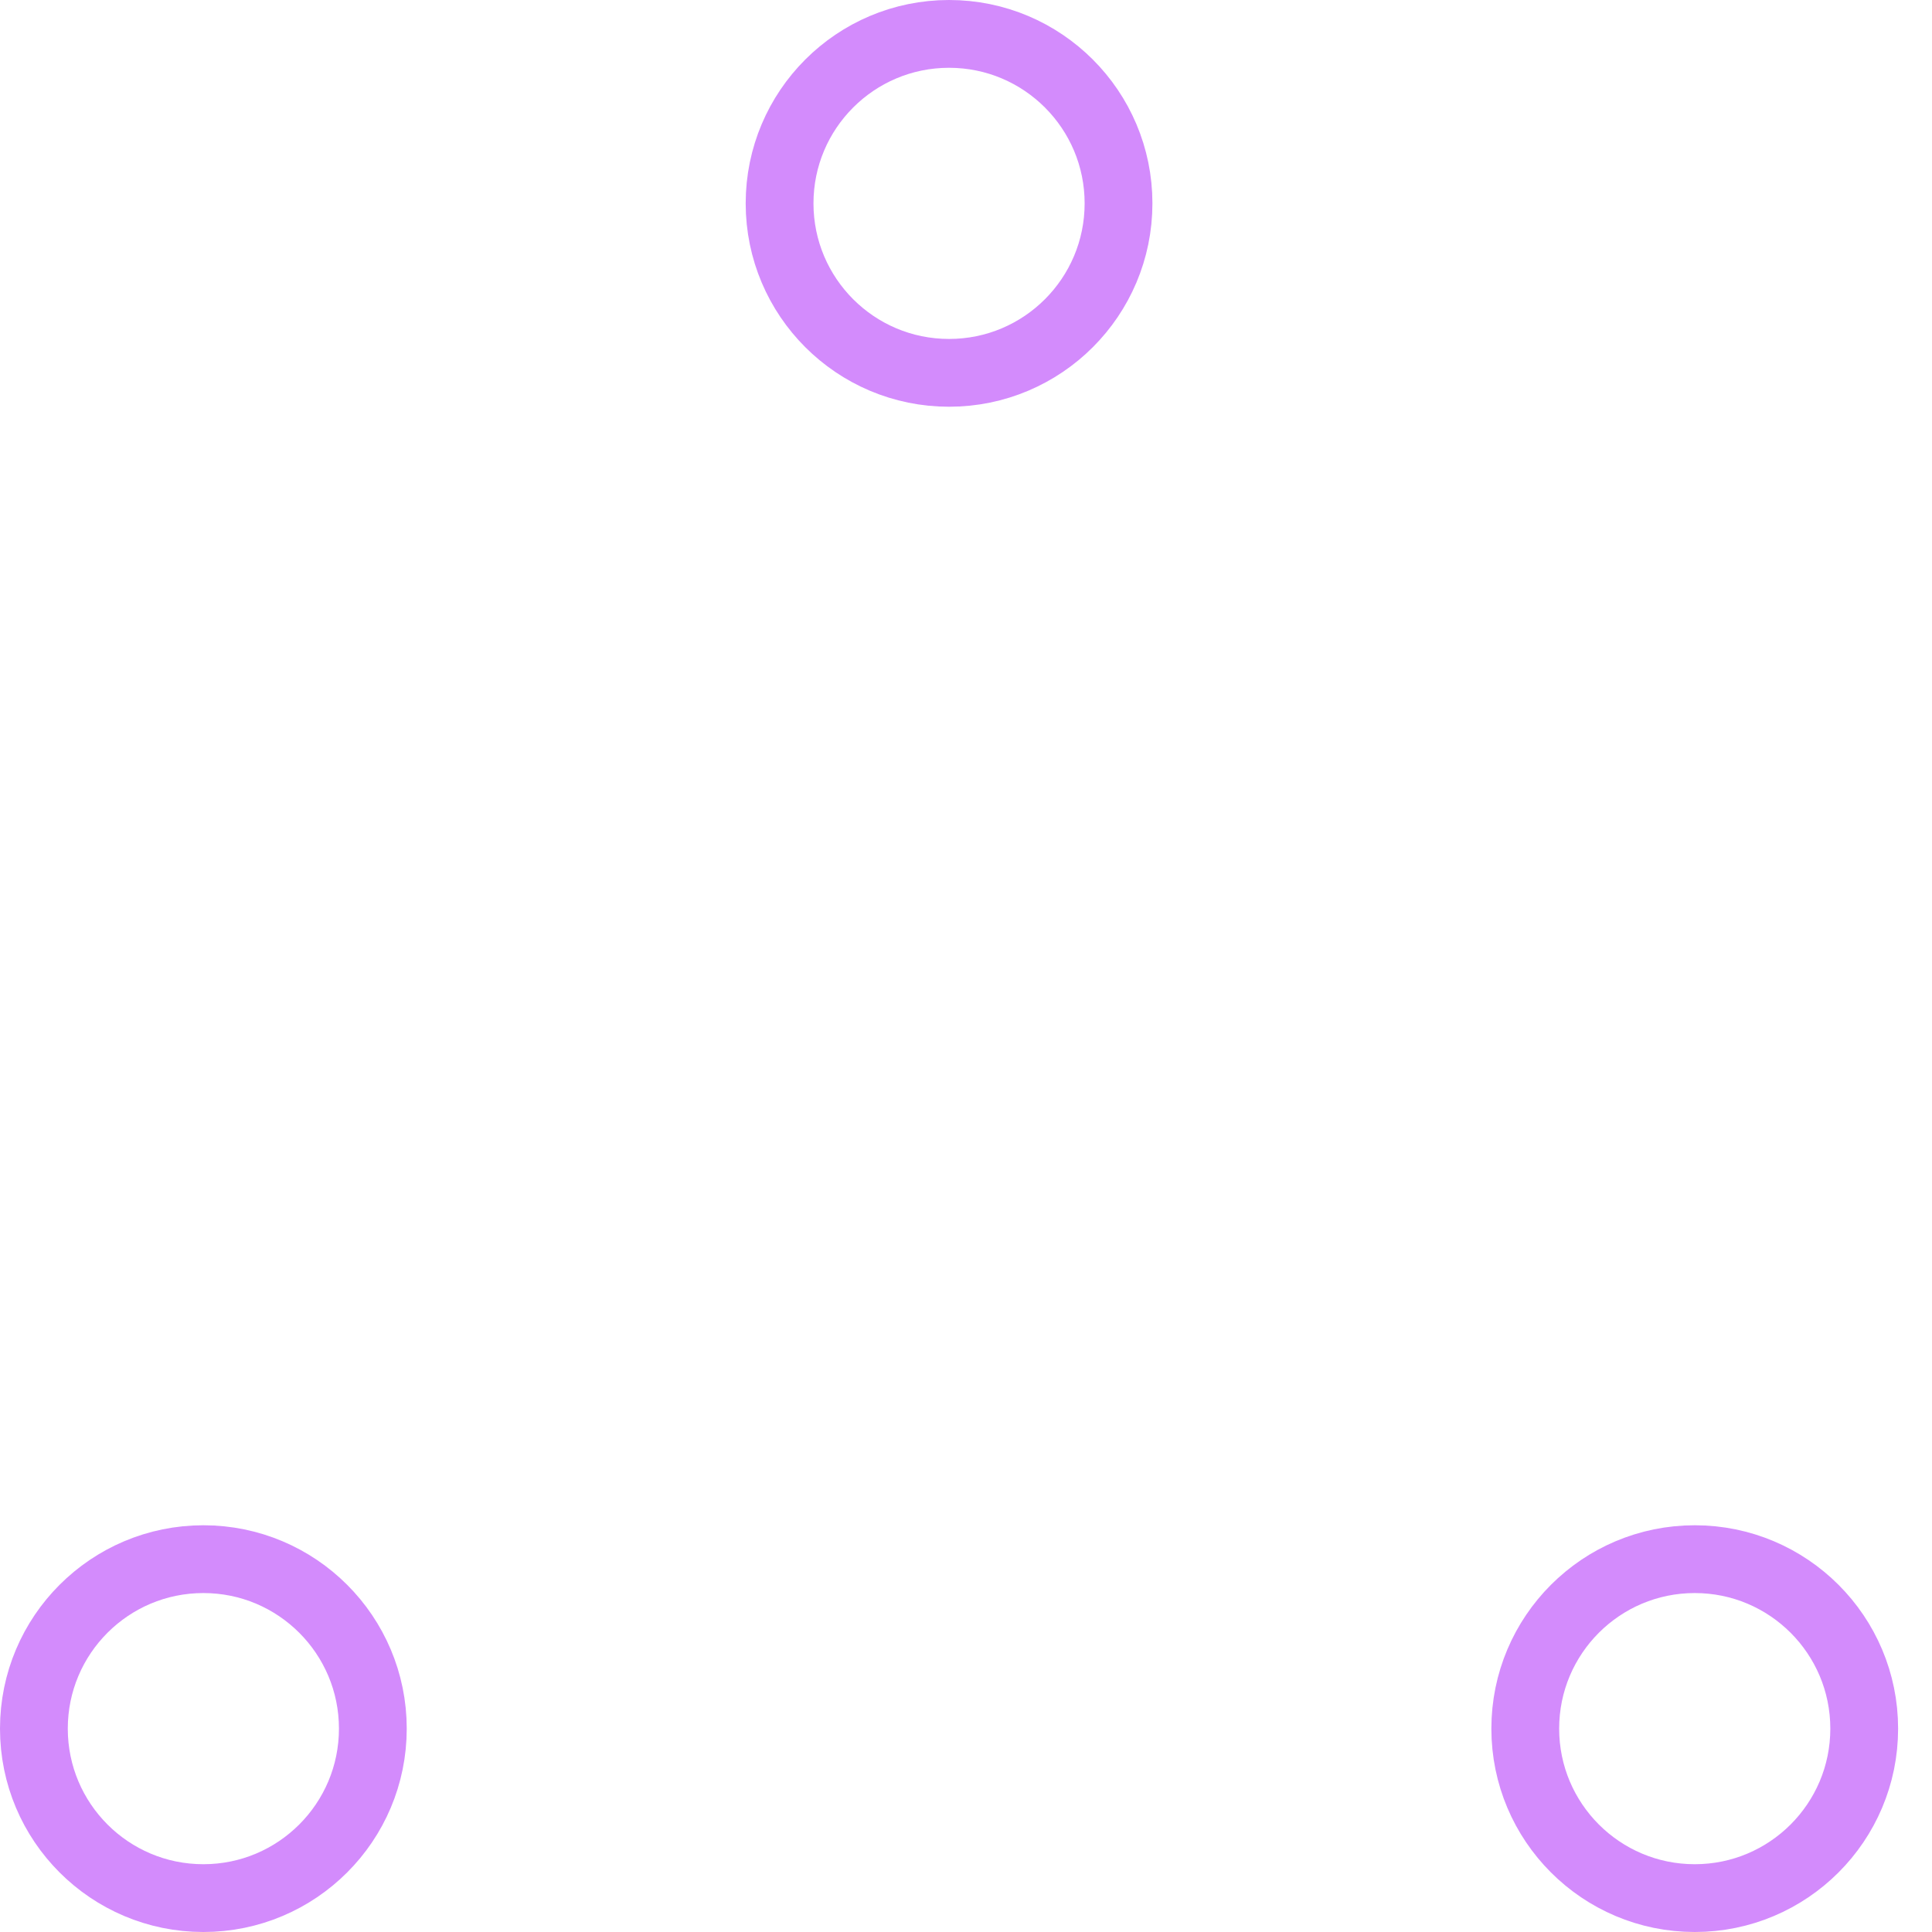
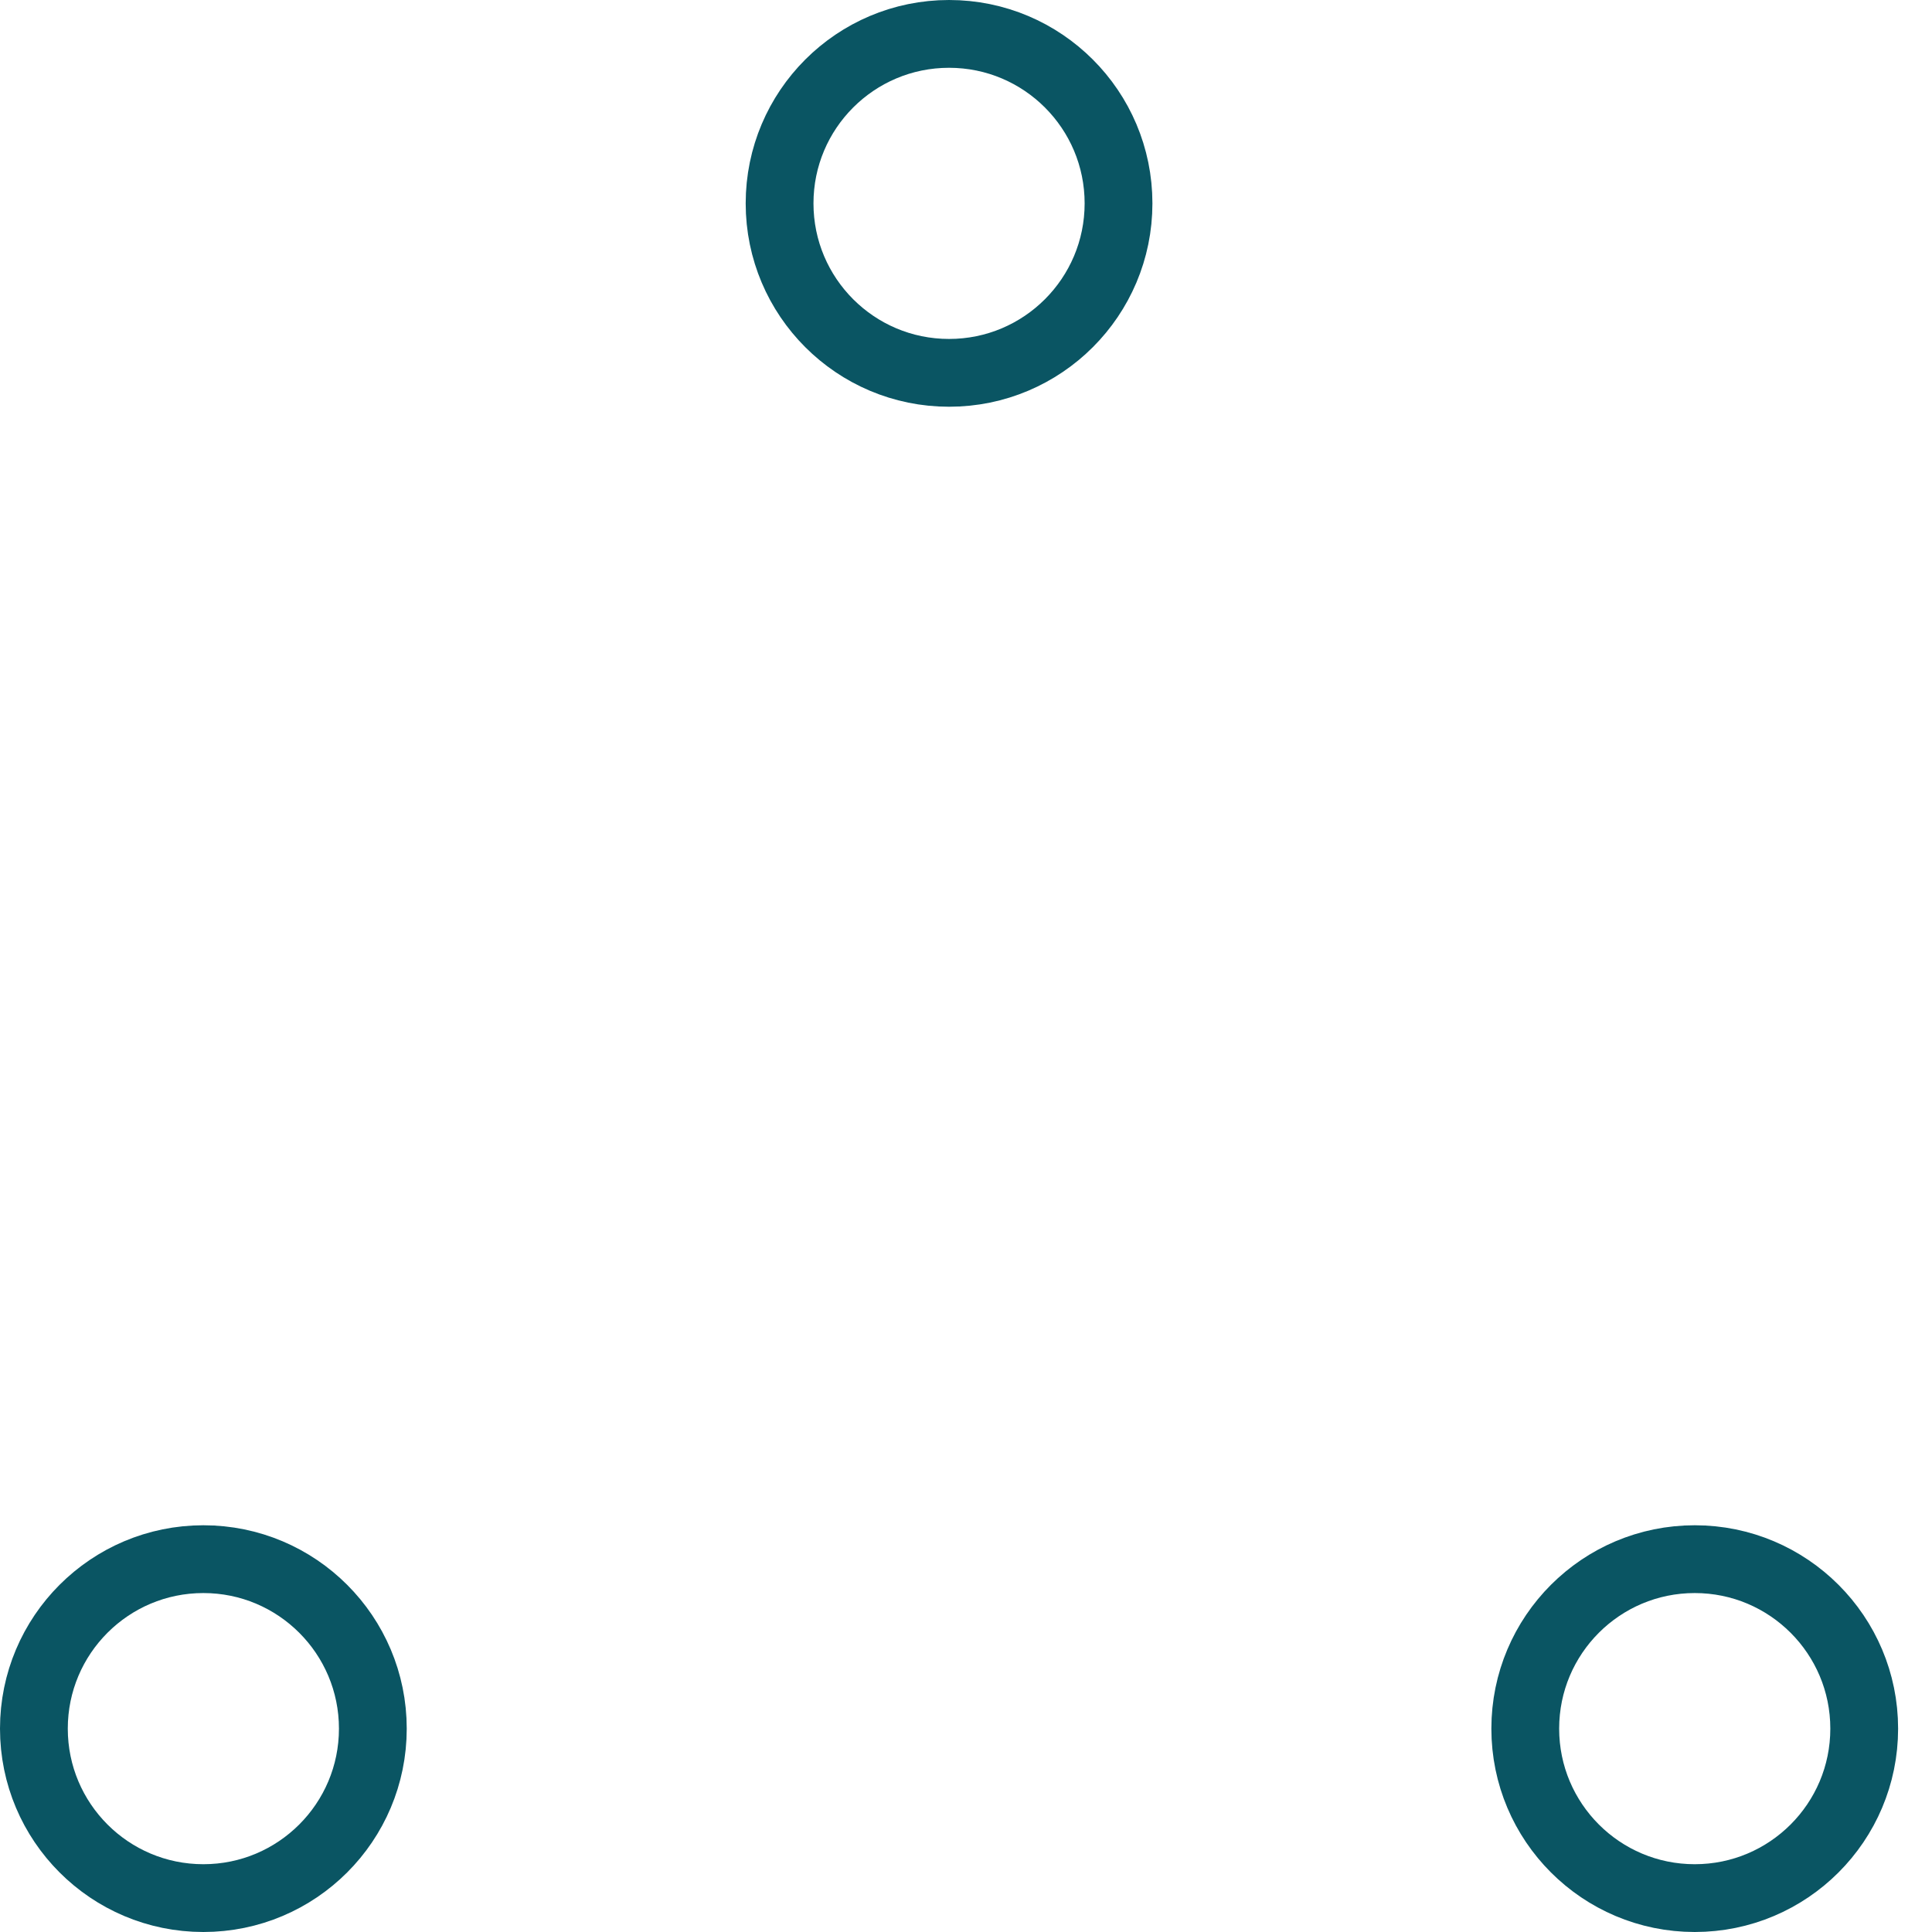
- <svg xmlns="http://www.w3.org/2000/svg" width="80" height="80" viewBox="0 0 57 57" stroke="#d38bfc">
+ <svg xmlns="http://www.w3.org/2000/svg" width="80" height="80" viewBox="0 0 57 57" stroke="#0a5563">
  <g fill="none" fill-rule="evenodd">
    <g transform="translate(1 1)" stroke-width="2">
      <circle cx="5" cy="50" r="5">
        <animate attributeName="cy" begin="0s" dur="2.2s" values="50;5;50;50" calcMode="linear" repeatCount="indefinite" />
        <animate attributeName="cx" begin="0s" dur="2.2s" values="5;27;49;5" calcMode="linear" repeatCount="indefinite" />
      </circle>
      <circle cx="27" cy="5" r="5">
        <animate attributeName="cy" begin="0s" dur="2.2s" from="5" to="5" values="5;50;50;5" calcMode="linear" repeatCount="indefinite" />
        <animate attributeName="cx" begin="0s" dur="2.2s" from="27" to="27" values="27;49;5;27" calcMode="linear" repeatCount="indefinite" />
      </circle>
      <circle cx="49" cy="50" r="5">
        <animate attributeName="cy" begin="0s" dur="2.2s" values="50;50;5;50" calcMode="linear" repeatCount="indefinite" />
        <animate attributeName="cx" from="49" to="49" begin="0s" dur="2.2s" values="49;5;27;49" calcMode="linear" repeatCount="indefinite" />
      </circle>
    </g>
  </g>
</svg>
